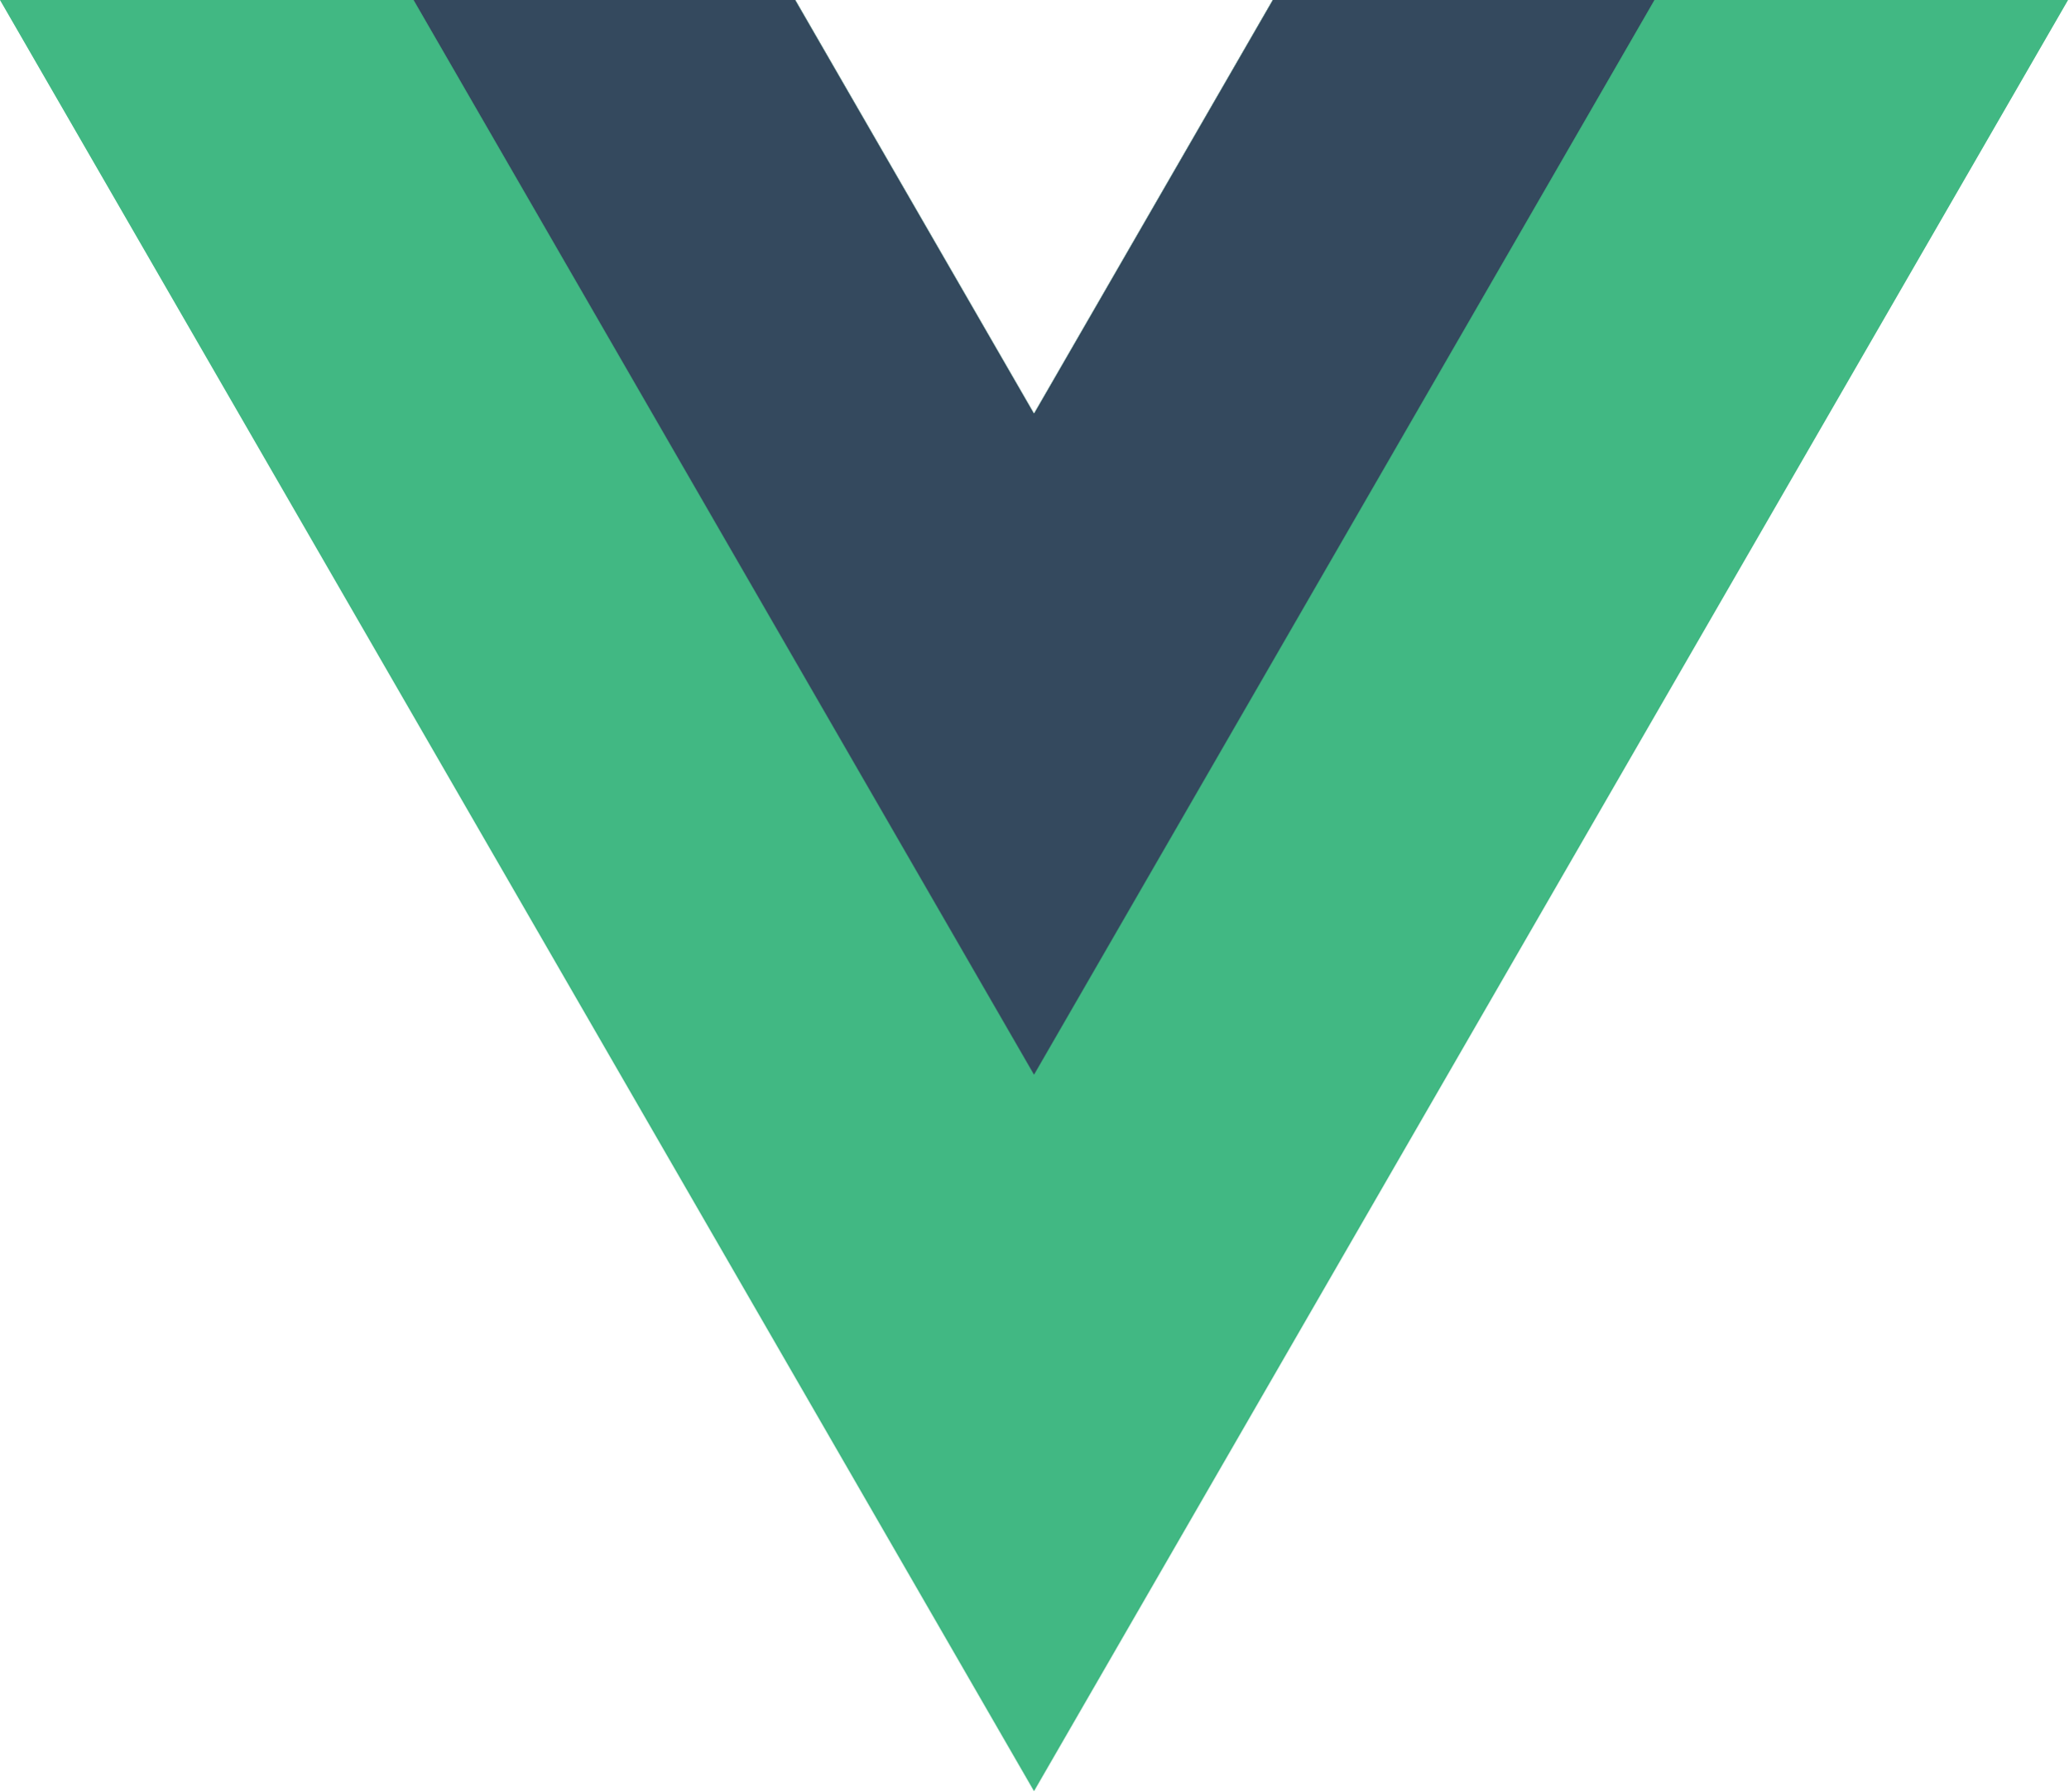
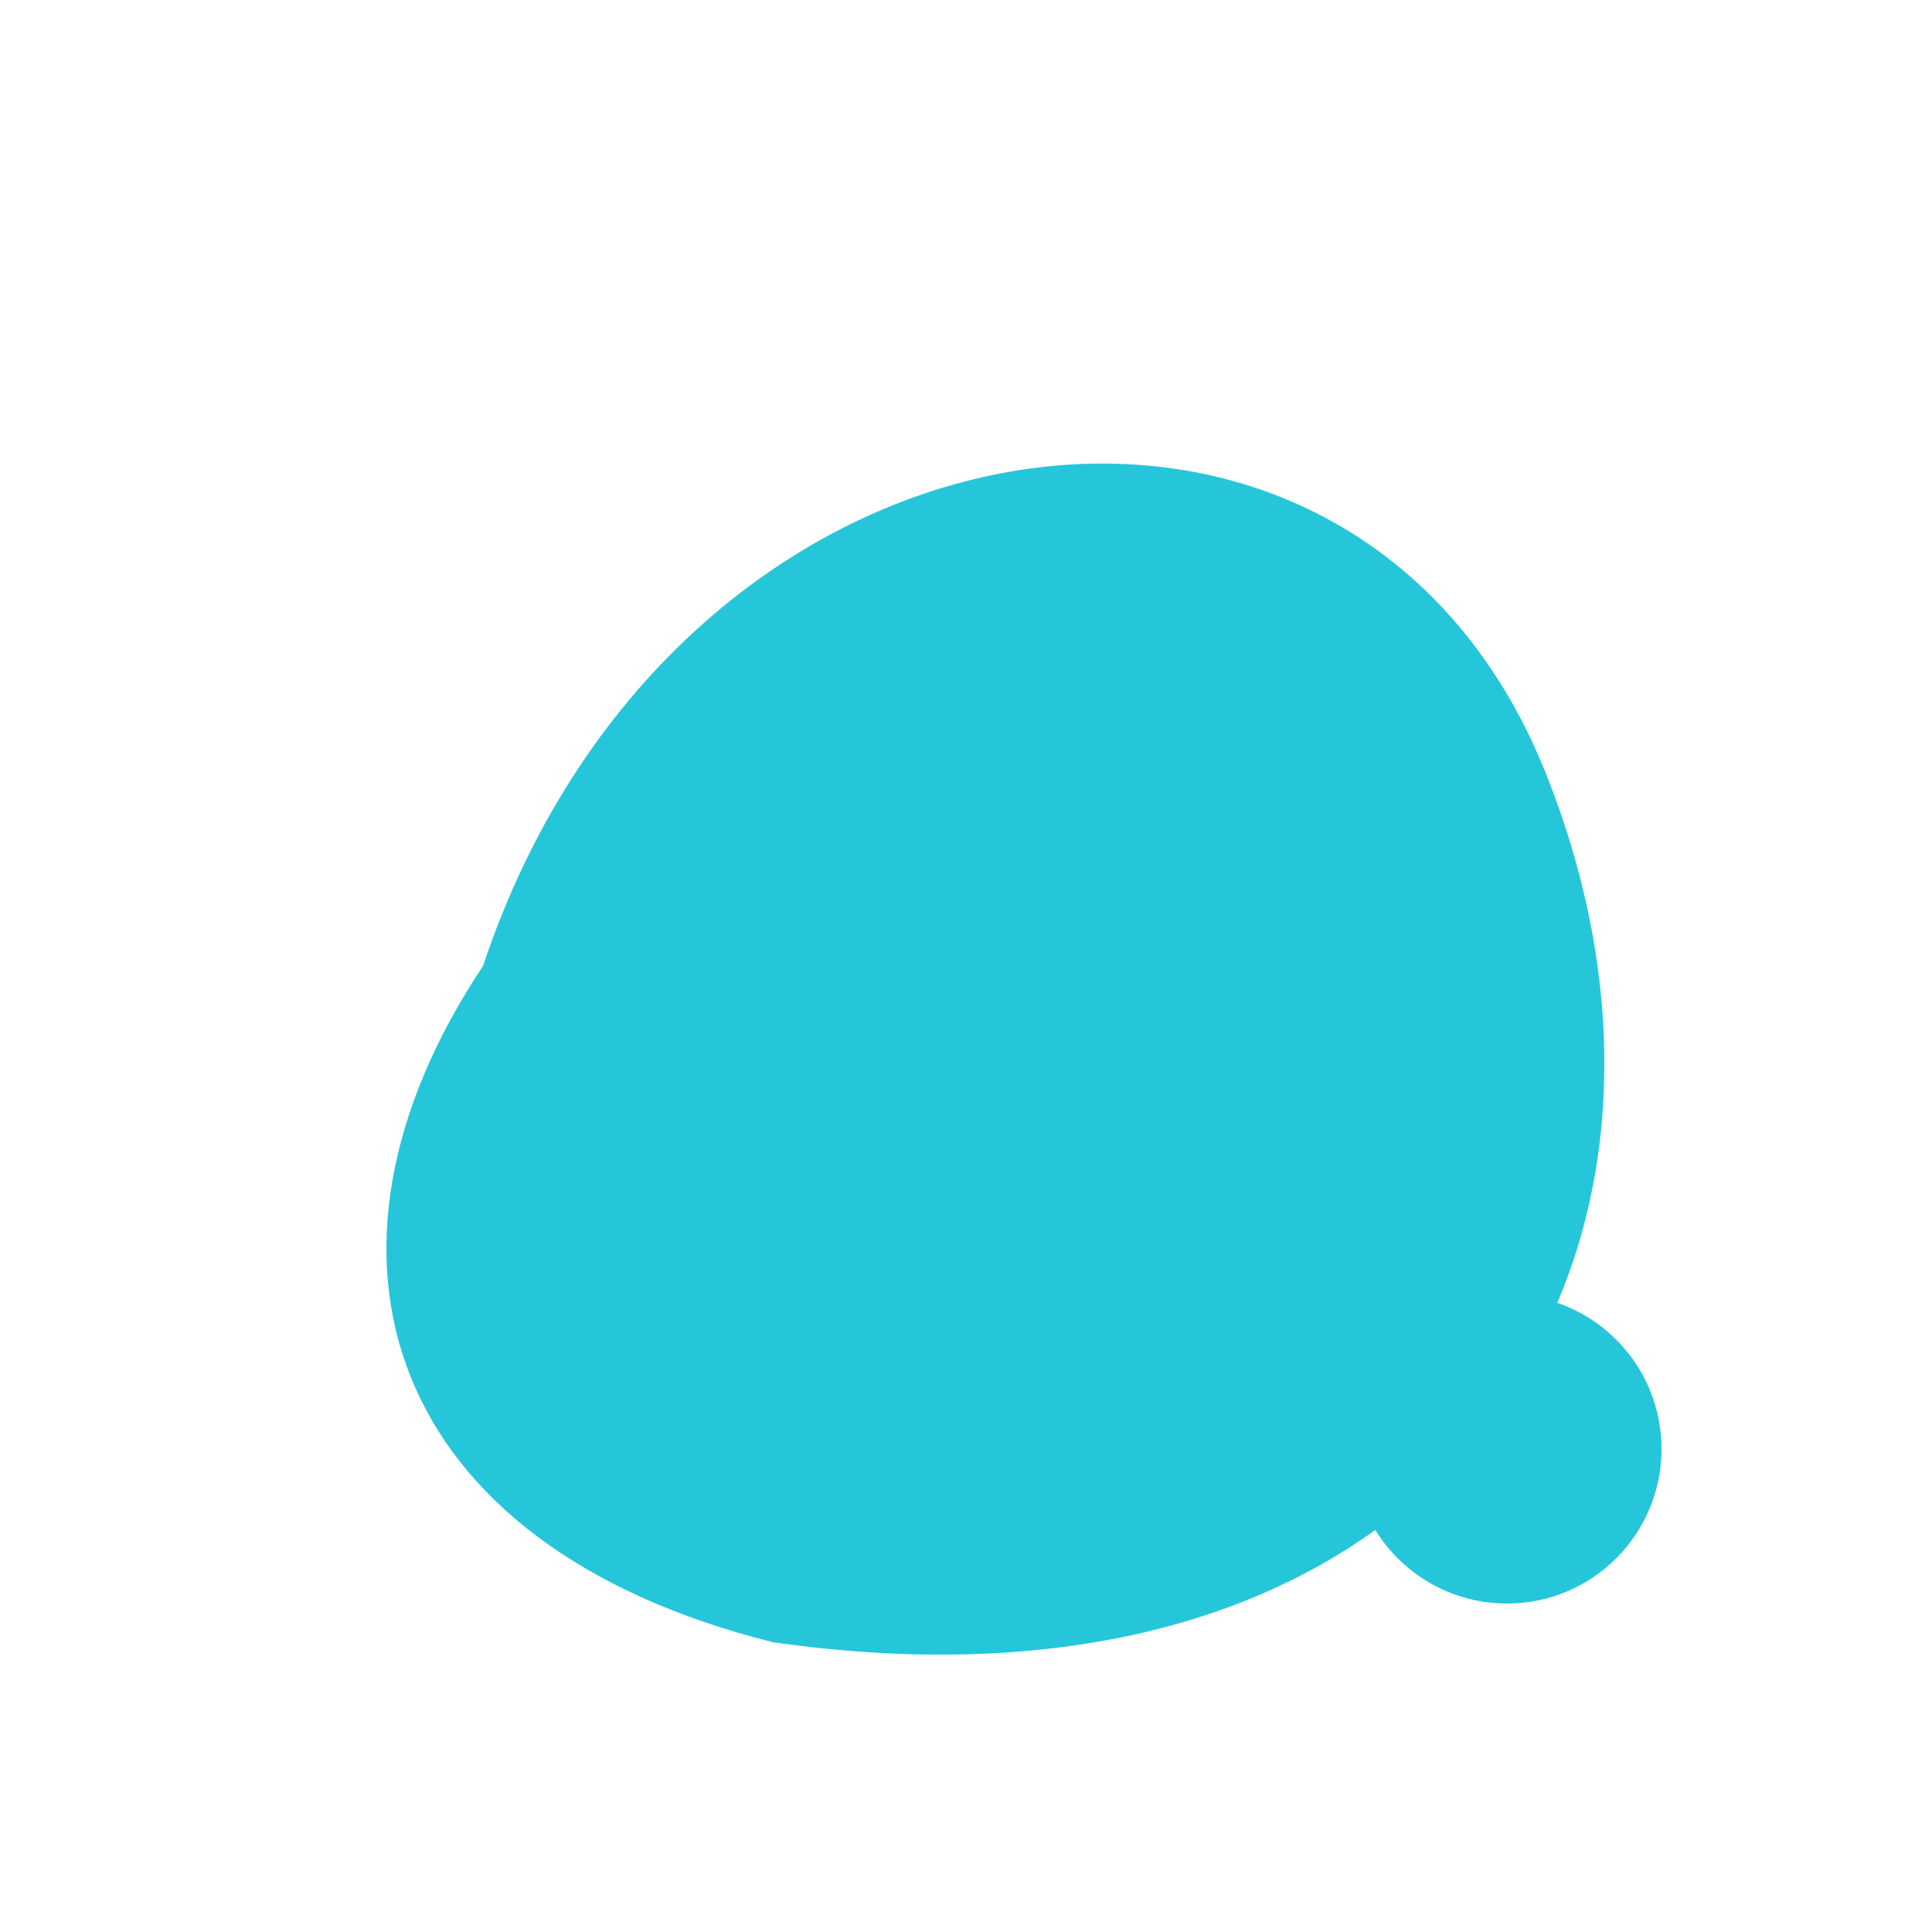
- <svg xmlns="http://www.w3.org/2000/svg" viewBox="0 0 261.76 226.69">
-   <path d="M161.096.001l-30.225 52.351L100.647.001H-.005l130.877 226.688L261.749.001z" fill="#41b883" />
-   <path d="M161.096.001l-30.225 52.351L100.647.001H52.346l78.526 136.01L209.398.001z" fill="#34495e" />
+ <svg xmlns="http://www.w3.org/2000/svg" width="200" height="200" viewBox="0 0 100 100" fill="#26C6DA">
+   <g>
+     <path d="M 25 50 C 35 20, 70 15, 80 40 S 75 90, 40 85 C 20 80, 15 65, 25 50 Z" />
+     <circle cx="78" cy="75" r="8" />
+   </g>
</svg>
